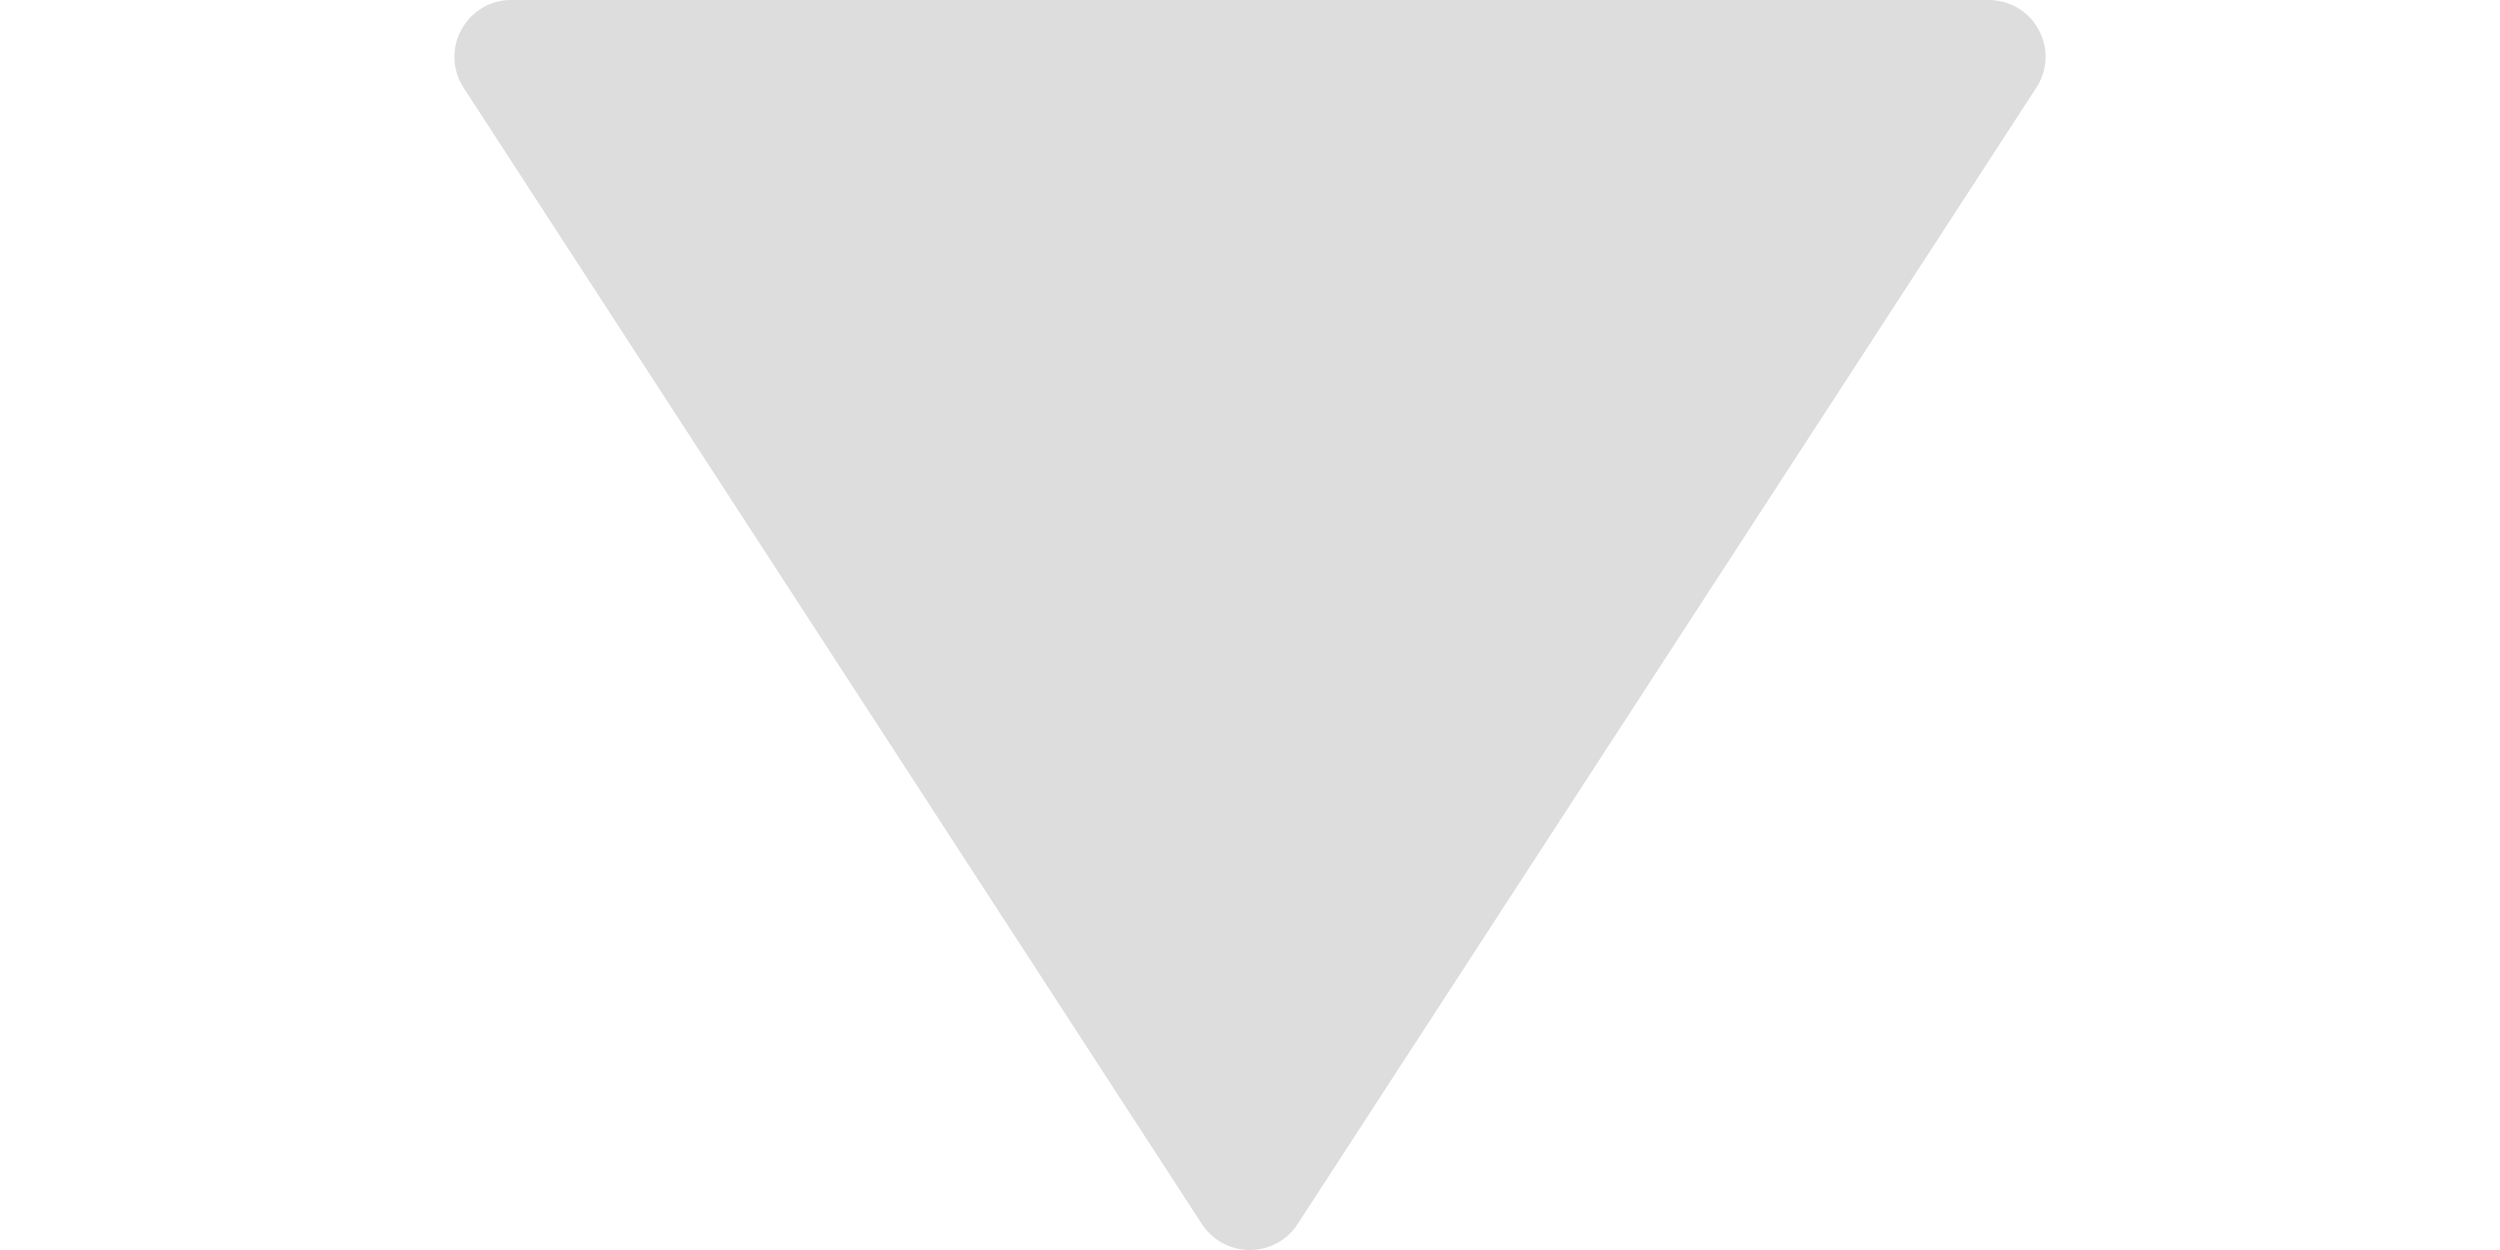
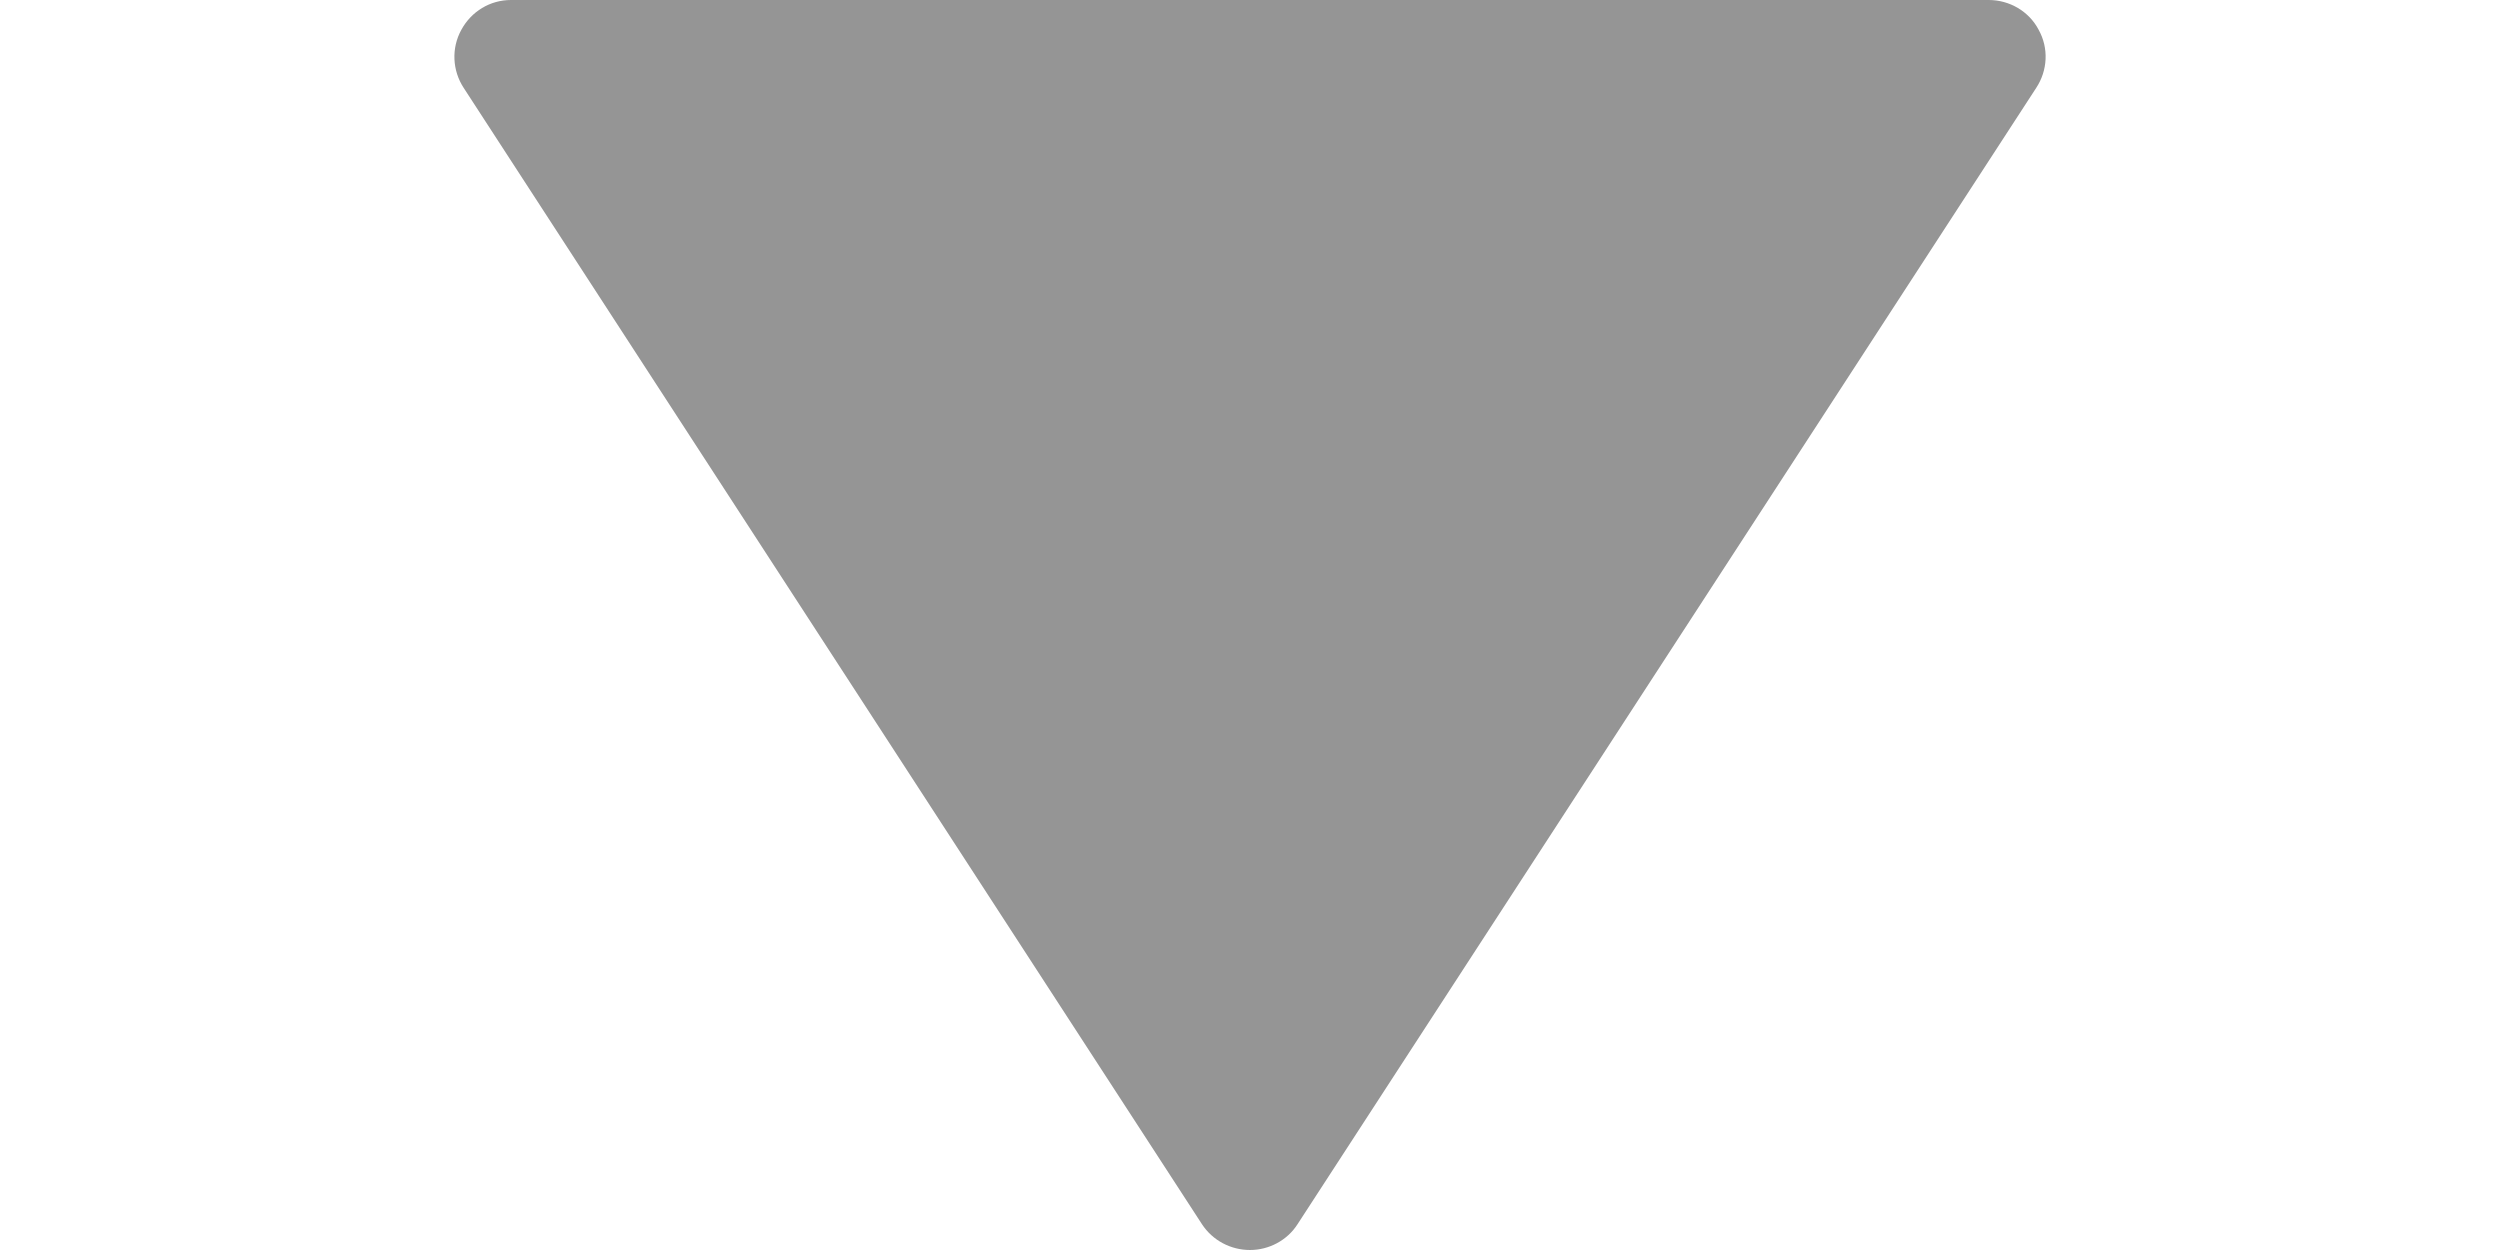
<svg xmlns="http://www.w3.org/2000/svg" version="1.1" baseProfile="tiny" id="Layer_1" x="0px" y="0px" width="25px" height="12.5px" viewBox="0 0 25 12.5" xml:space="preserve">
  <g>
-     <path fill="#dddddd" d="M20.386,0.297C20.29,0.114,20.096,0,19.887,0H5.11C4.901,0,4.714,0.114,4.614,0.297   C4.512,0.481,4.523,0.705,4.637,0.879l7.382,11.362c0.107,0.164,0.289,0.259,0.481,0.259c0.188,0,0.372-0.095,0.476-0.259   l7.386-11.362C20.477,0.705,20.489,0.481,20.386,0.297z" />
+     <path fill="#959595" d="M20.386,0.297C20.29,0.114,20.096,0,19.887,0H5.11C4.901,0,4.714,0.114,4.614,0.297   C4.512,0.481,4.523,0.705,4.637,0.879l7.382,11.362c0.107,0.164,0.289,0.259,0.481,0.259c0.188,0,0.372-0.095,0.476-0.259   l7.386-11.362C20.477,0.705,20.489,0.481,20.386,0.297z" />
  </g>
</svg>
